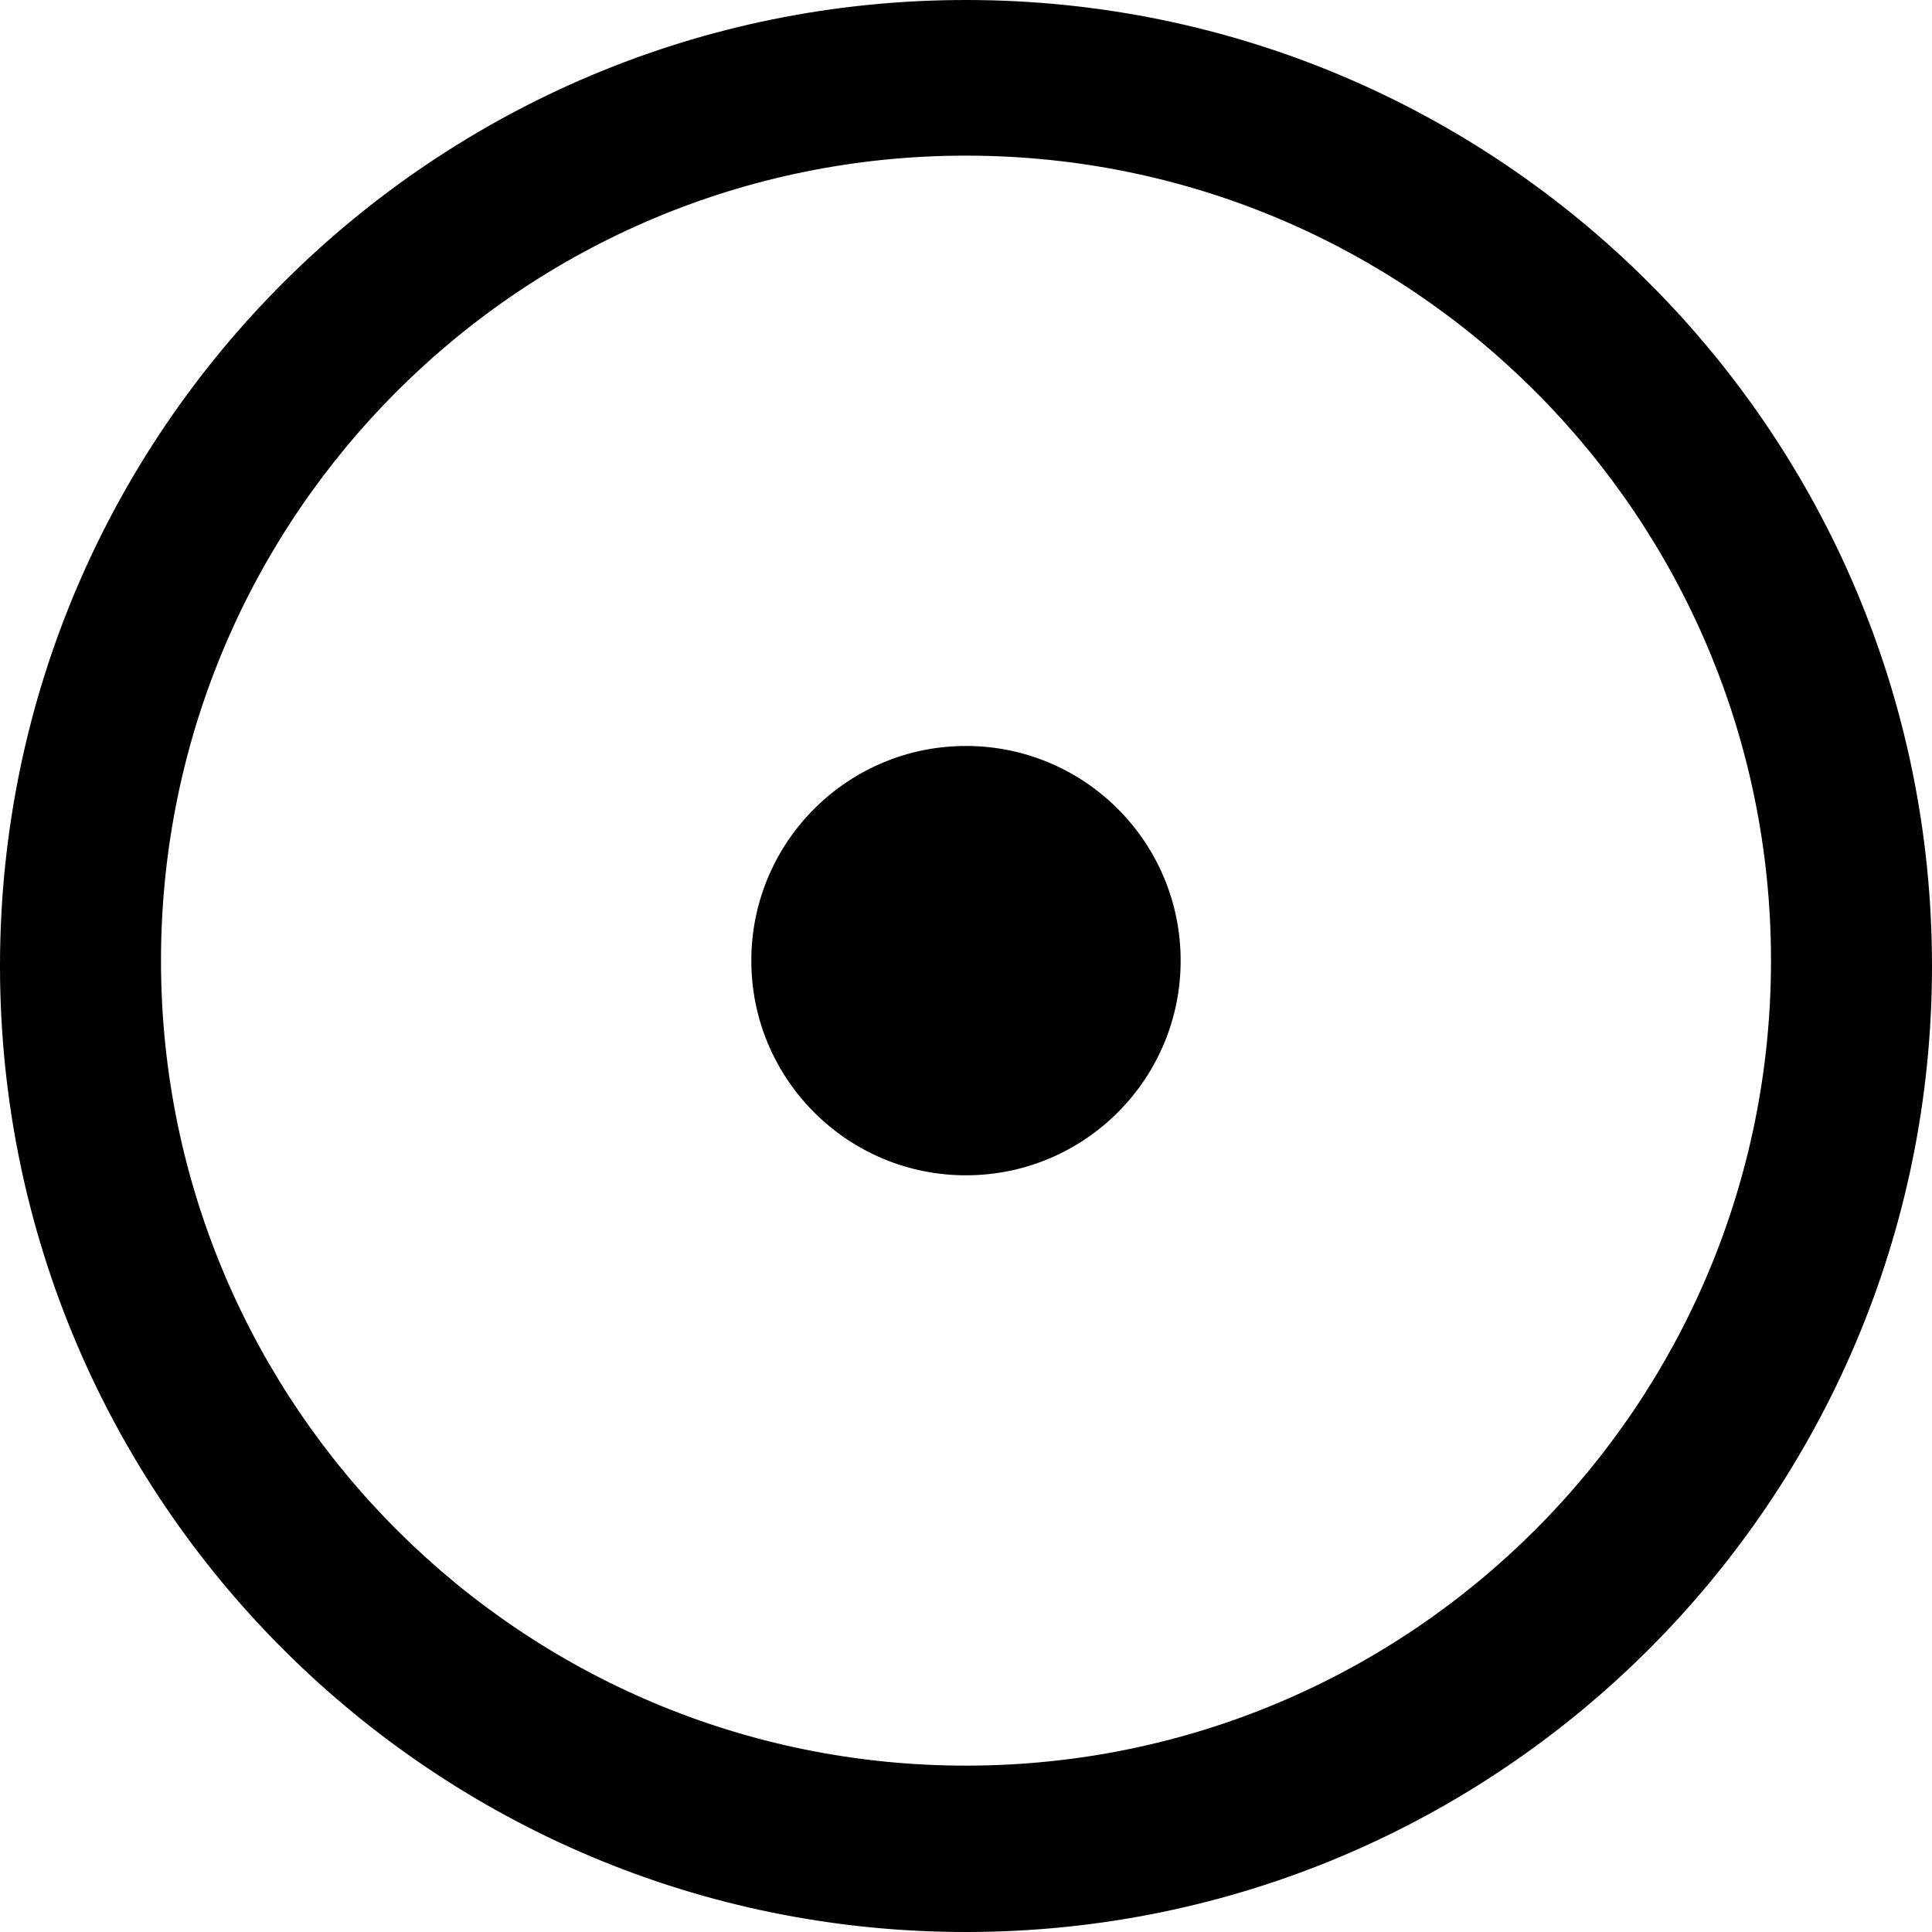
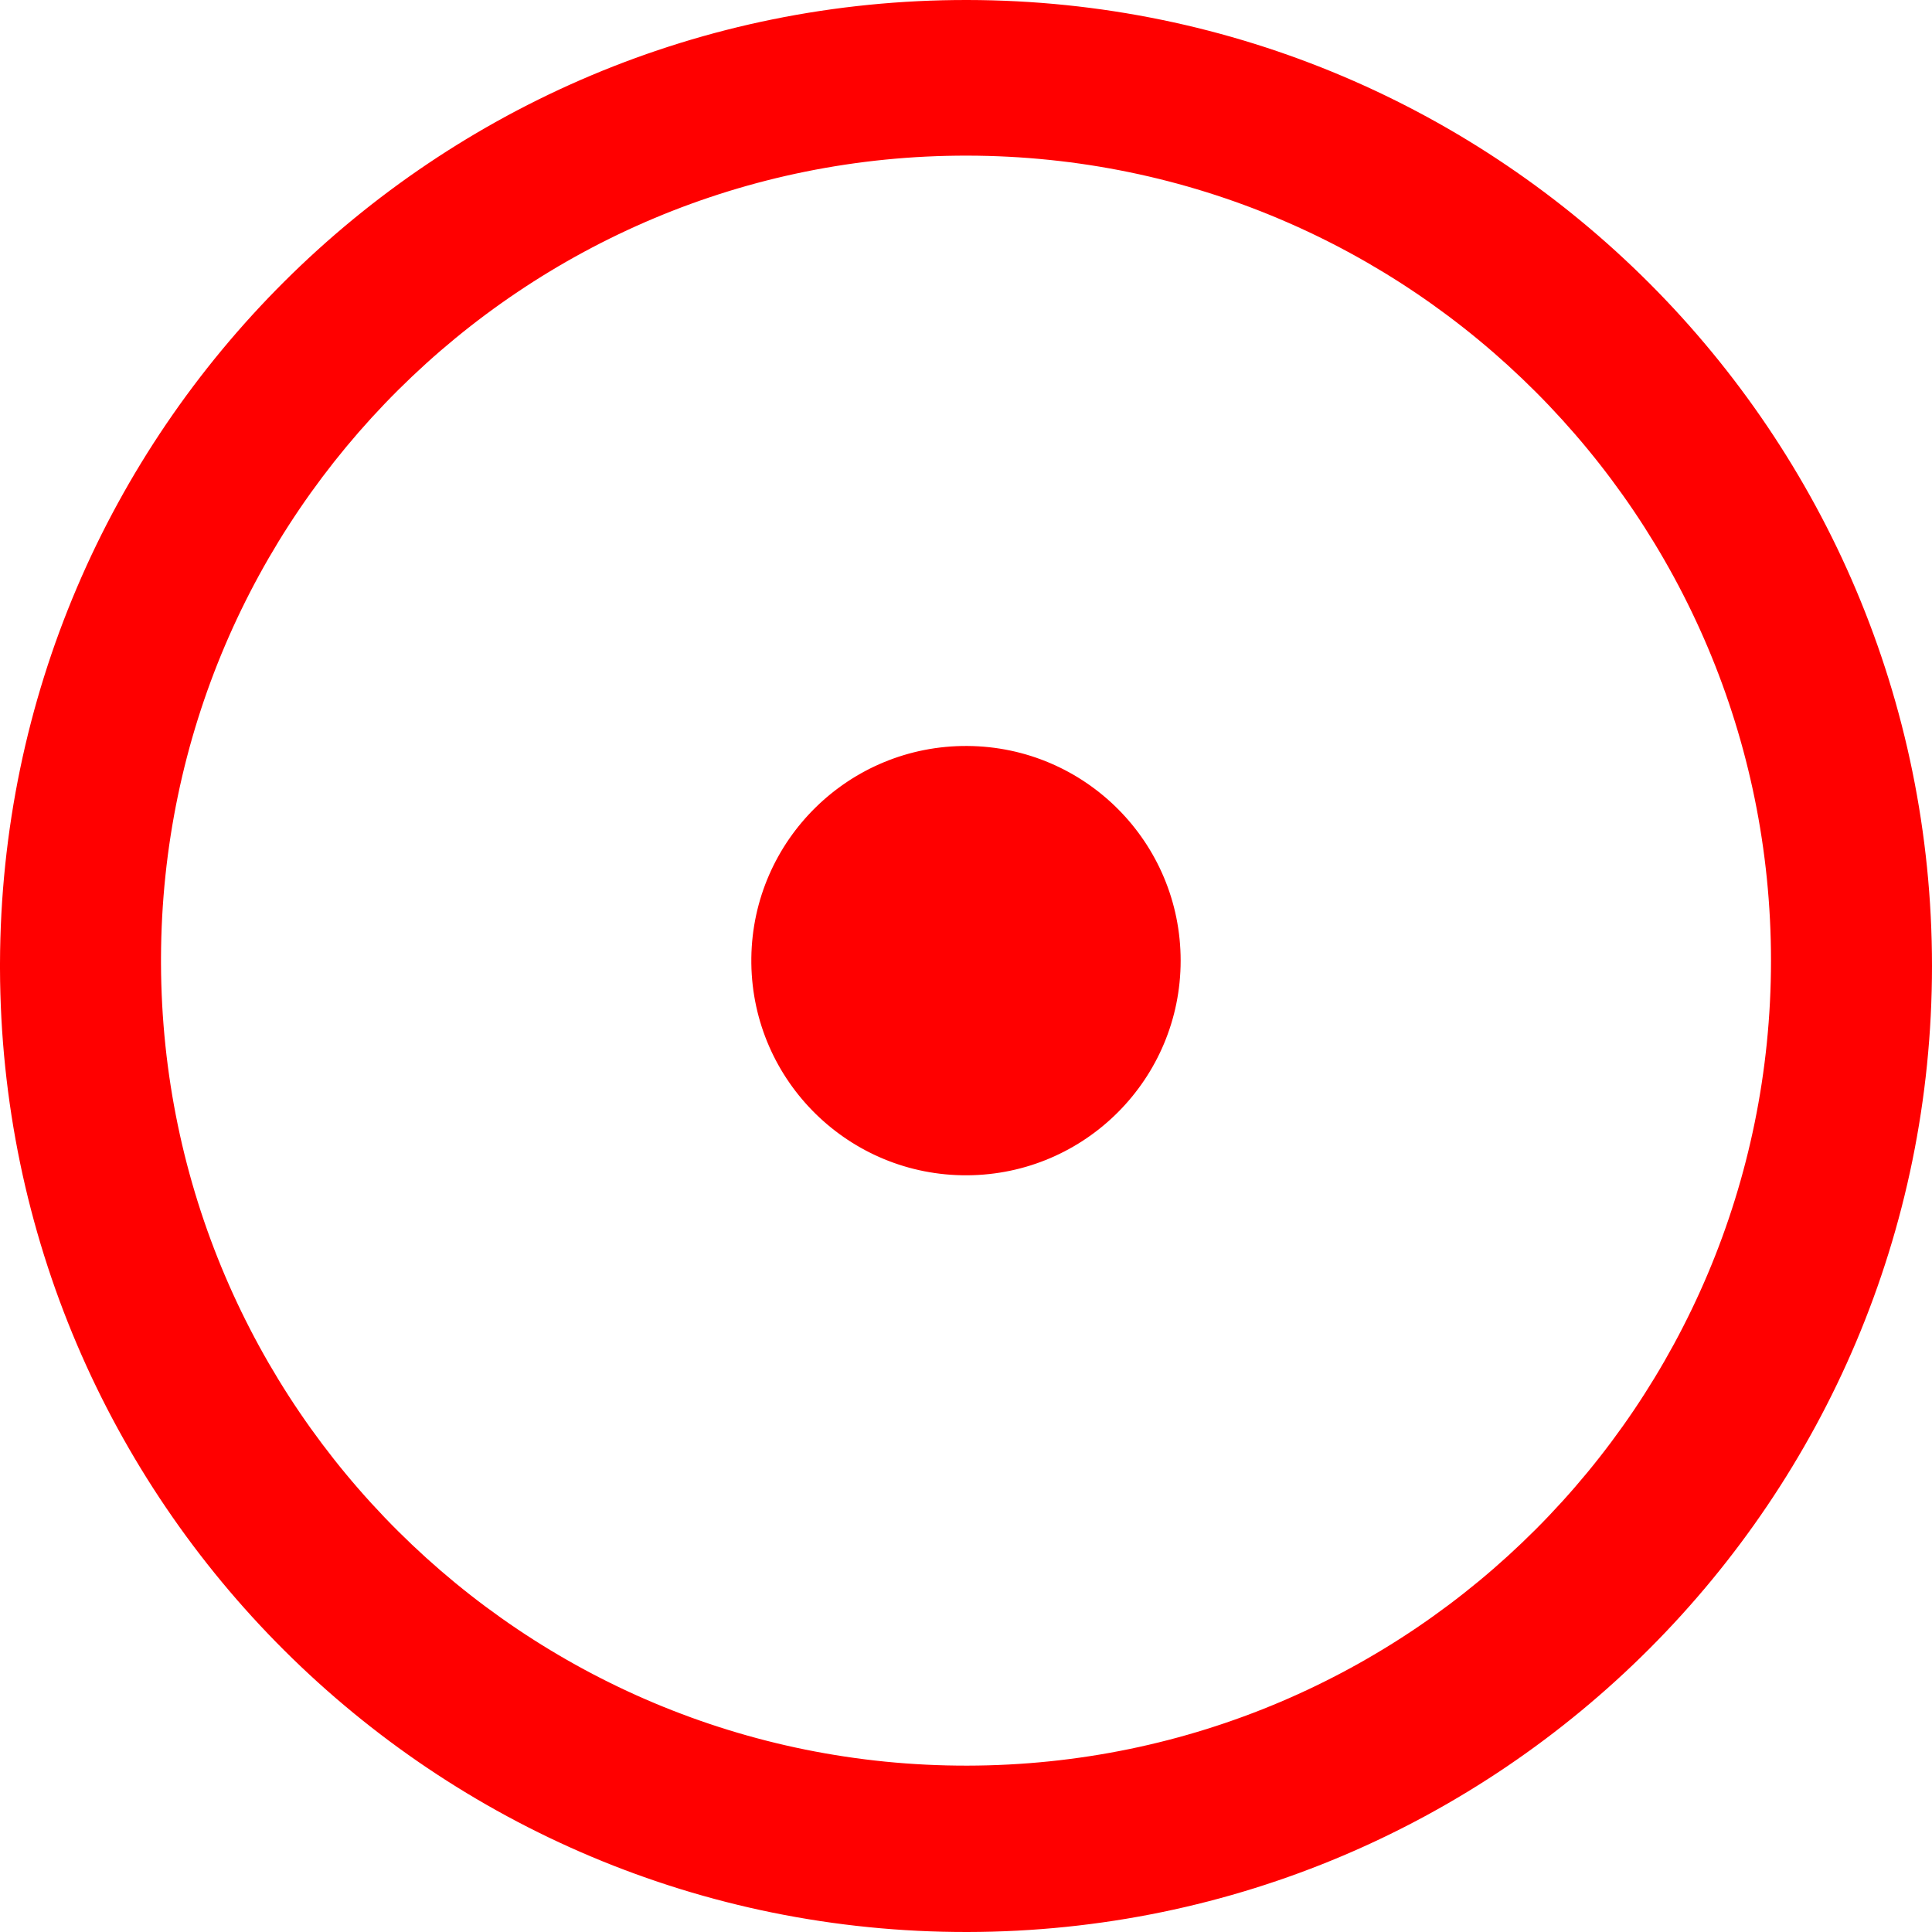
- <svg xmlns="http://www.w3.org/2000/svg" id="svg4" version="1.1" height="36" width="36">
+ <svg xmlns="http://www.w3.org/2000/svg" width="36" height="36" version="1.1" id="svg4">
  <defs id="defs8" />
-   <path id="path2" d="m 0,17.95 a 18,18 0 1 1 0,0.1 z m 3,0 a 15,15 0 1 0 0,-0.1 z m 11,0 a 4,4 0 1 0 0,-0.1 z" />
+   <path style="fill:#ff0000;stroke:none" d="m 0,17.95 a 18,18 0 1 1 0,0.1 z m 3,0 a 15,15 0 1 0 0,-0.1 z m 11,0 a 4,4 0 1 0 0,-0.1 z" id="path2" />
</svg>
